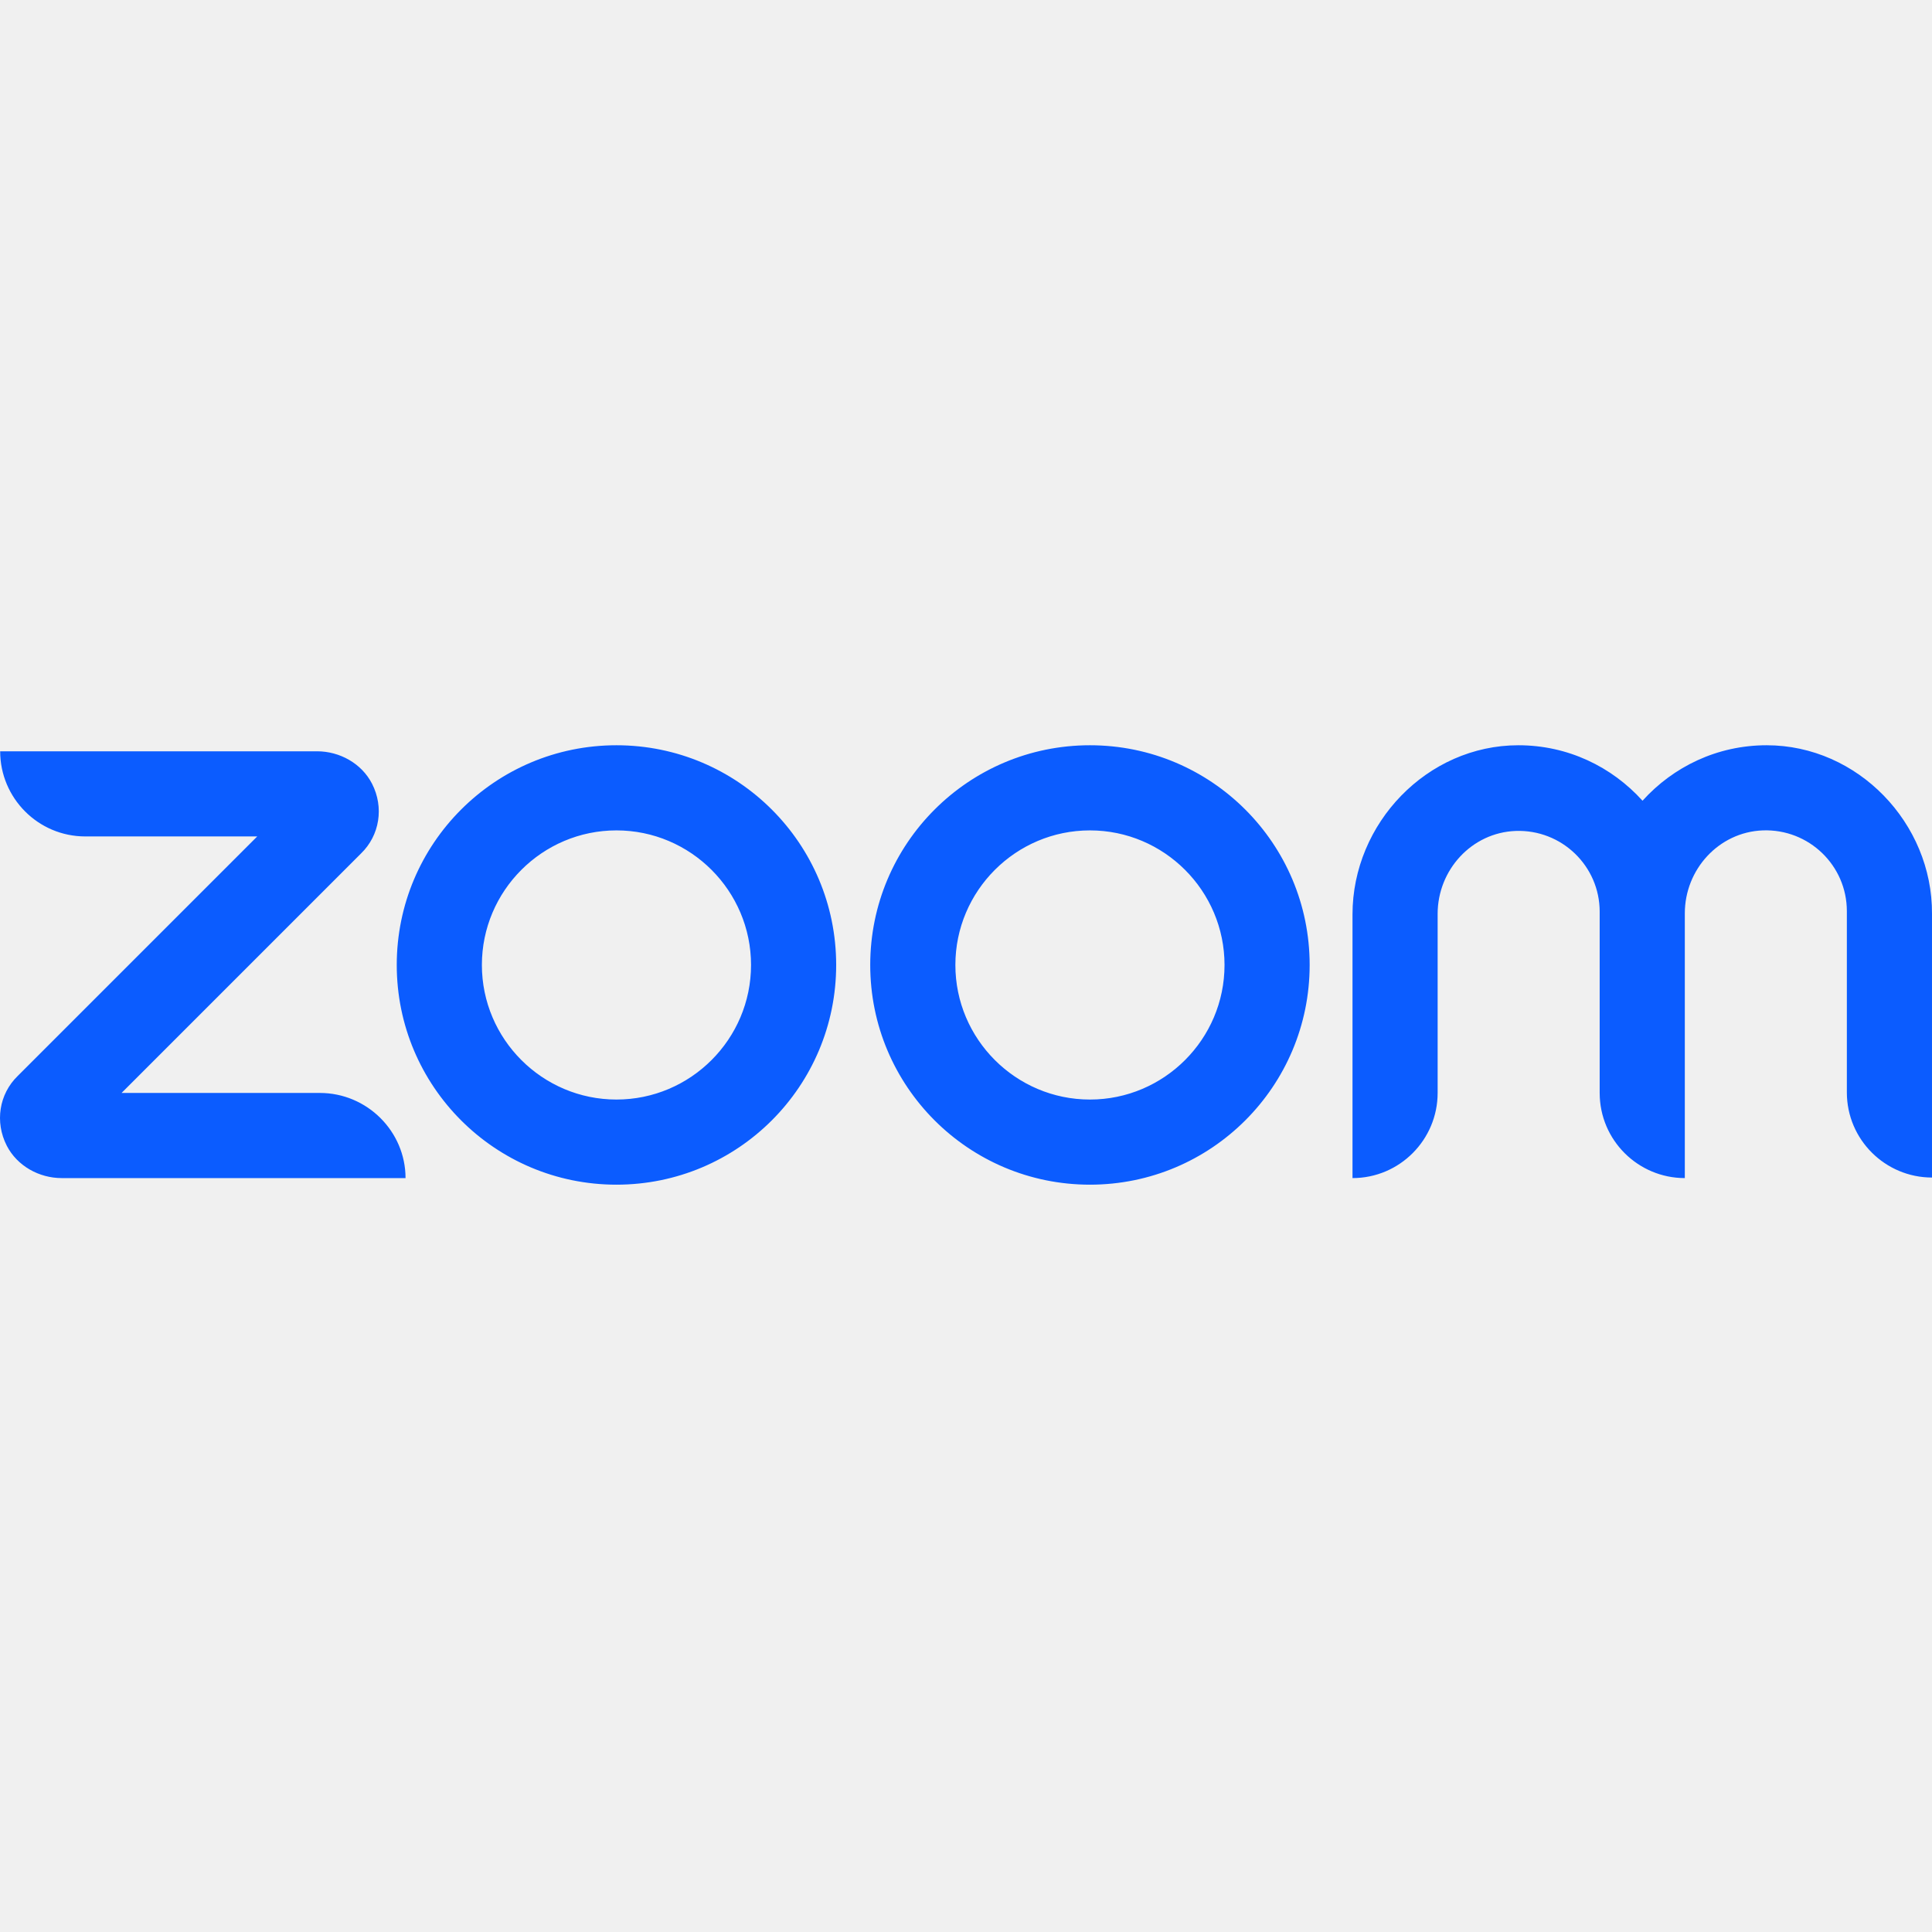
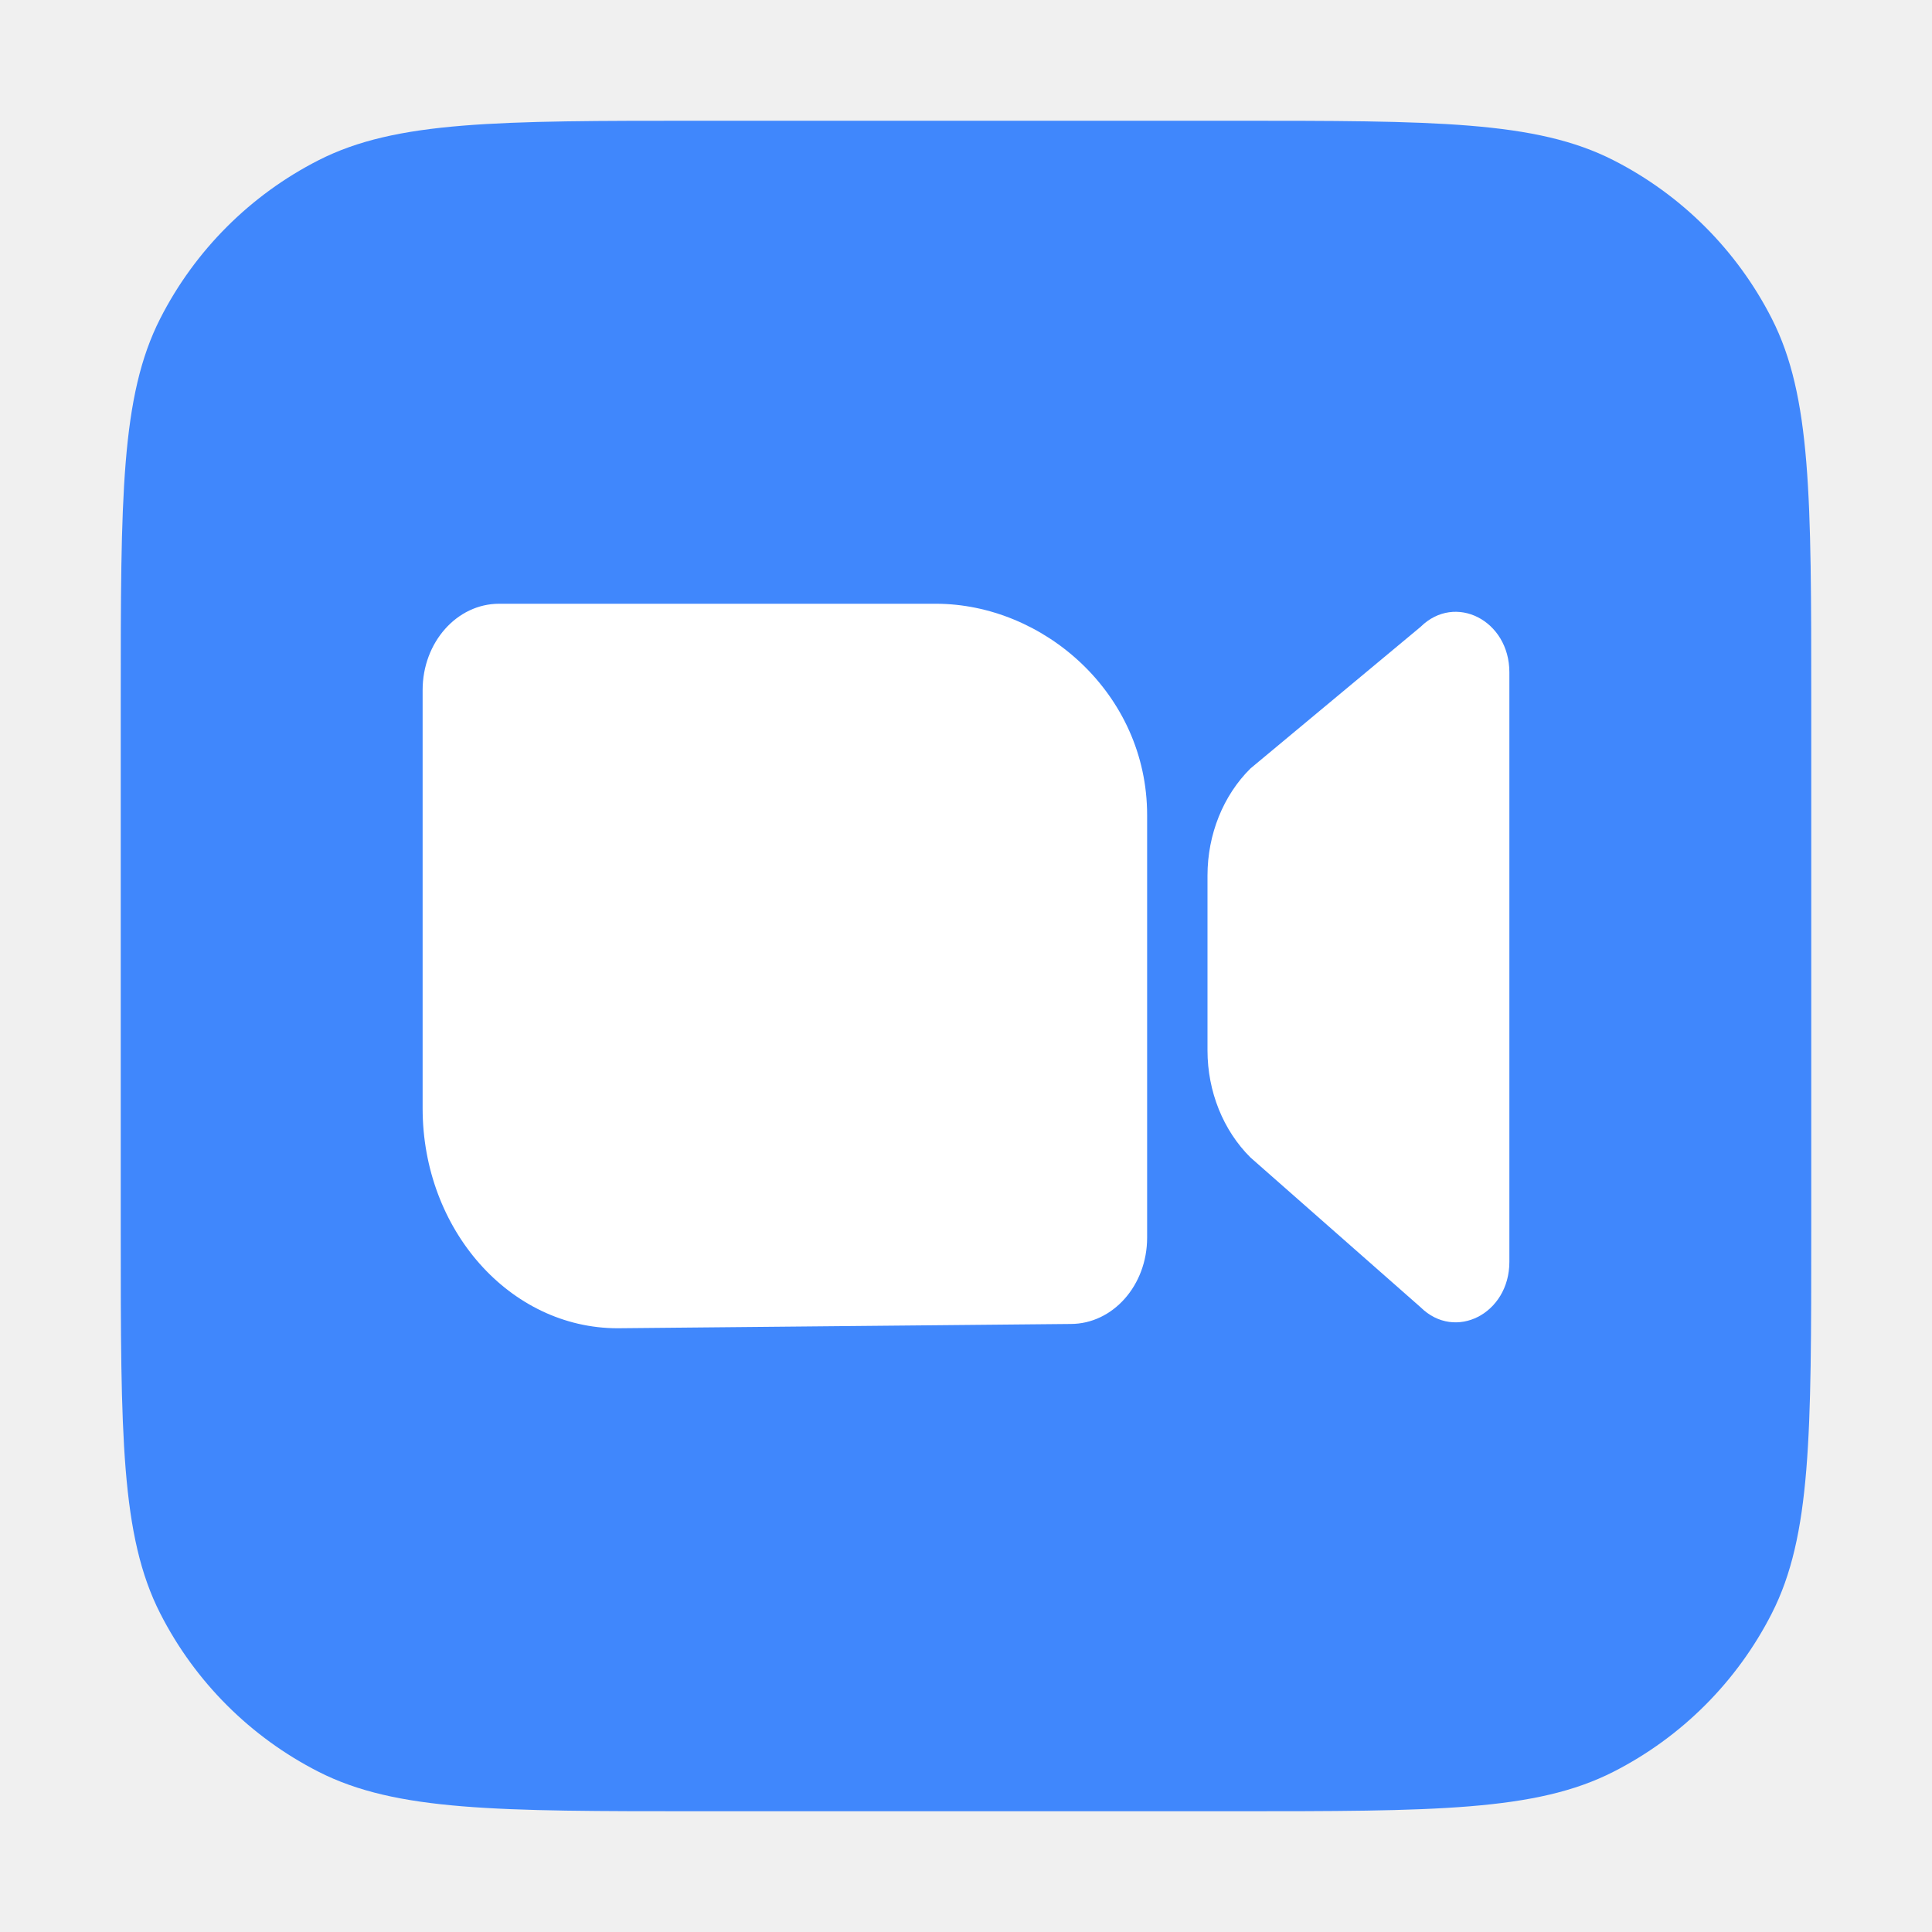
- <svg xmlns="http://www.w3.org/2000/svg" viewBox="0 0 512 117" width="30" height="30" style="opacity:1;">
-   <path fill="#0B5CFF" d="M107.472 114.706H16.348c-5.968 0-11.791-3.203-14.557-8.589C-1.41 99.858-.247 92.434 4.702 87.63L68.17 24.164H22.607C10.088 24.164.044 13.974.044 1.6h83.992c5.968 0 11.79 3.203 14.556 8.589c3.203 6.259 2.038 13.683-2.911 18.486L32.214 92.143h52.55c12.518 0 22.708 10.19 22.708 22.563M468.183 0c-13.1 0-24.746 5.677-32.898 14.702C427.134 5.677 415.488 0 402.388 0c-24.164 0-43.961 20.67-43.961 44.834v69.872c12.518 0 22.562-10.19 22.562-22.563V44.689c0-11.646 9.025-21.544 20.67-21.98c12.228-.437 22.272 9.315 22.272 21.397v48.037c0 12.519 10.19 22.563 22.563 22.563V44.543c0-11.645 9.025-21.544 20.67-21.98c12.228-.437 22.272 9.316 22.272 21.398v48.036c0 12.52 10.19 22.563 22.563 22.563V44.69C512.144 20.67 492.347 0 468.183 0M221.595 58.226c0 32.17-26.056 58.226-58.226 58.226s-58.226-26.056-58.226-58.226S131.199 0 163.369 0s58.226 26.056 58.226 58.226m-22.563 0c0-19.651-16.012-35.663-35.663-35.663s-35.664 16.012-35.664 35.663c0 19.652 16.013 35.664 35.664 35.664s35.663-16.012 35.663-35.664m148.04 0c0 32.17-26.056 58.226-58.226 58.226S230.62 90.396 230.62 58.226S256.676 0 288.846 0s58.227 26.056 58.227 58.226m-22.562 0c0-19.651-16.012-35.663-35.664-35.663c-19.65 0-35.663 16.012-35.663 35.663c0 19.652 16.012 35.664 35.663 35.664c19.652 0 35.664-16.012 35.664-35.664" />
+ <svg xmlns="http://www.w3.org/2000/svg" width="800px" height="800px" viewBox="0 0 32 32" fill="none">
+   <path d="M2 11.6C2 8.24 2 6.56 2.654 5.276C3.229 4.147 4.147 3.229 5.276 2.654C6.56 2 8.24 2 11.6 2H20.4C23.76 2 25.441 2 26.724 2.654C27.853 3.229 28.771 4.147 29.346 5.276C30 6.56 30 8.24 30 11.6V20.4C30 23.76 30 25.441 29.346 26.724C28.771 27.853 27.853 28.771 26.724 29.346C25.441 30 23.76 30 20.4 30H11.6C8.24 30 6.56 30 5.276 29.346C4.147 28.771 3.229 27.853 2.654 26.724C2 25.441 2 23.76 2 20.4V11.6Z" fill="#4087FC" />
+   <path d="M8.267 10C7.567 10 7 10.64 7 11.429V18.357C7 20.369 8.446 22 10.23 22L17.733 21.929C18.433 21.929 19 21.289 19 20.5V13.5C19 11.488 17.284 10 15.5 10L8.267 10Z" fill="white" />
+   <path d="M20.712 12.728C20.26 13.175 20 13.821 20 14.5V17.399C20 18.078 20.26 18.724 20.712 19.172L23.529 21.652C24.102 22.219 25 21.76 25 20.901V11.135C25 10.275 24.102 9.817 23.529 10.383L20.712 12.728Z" fill="white" />
</svg>
